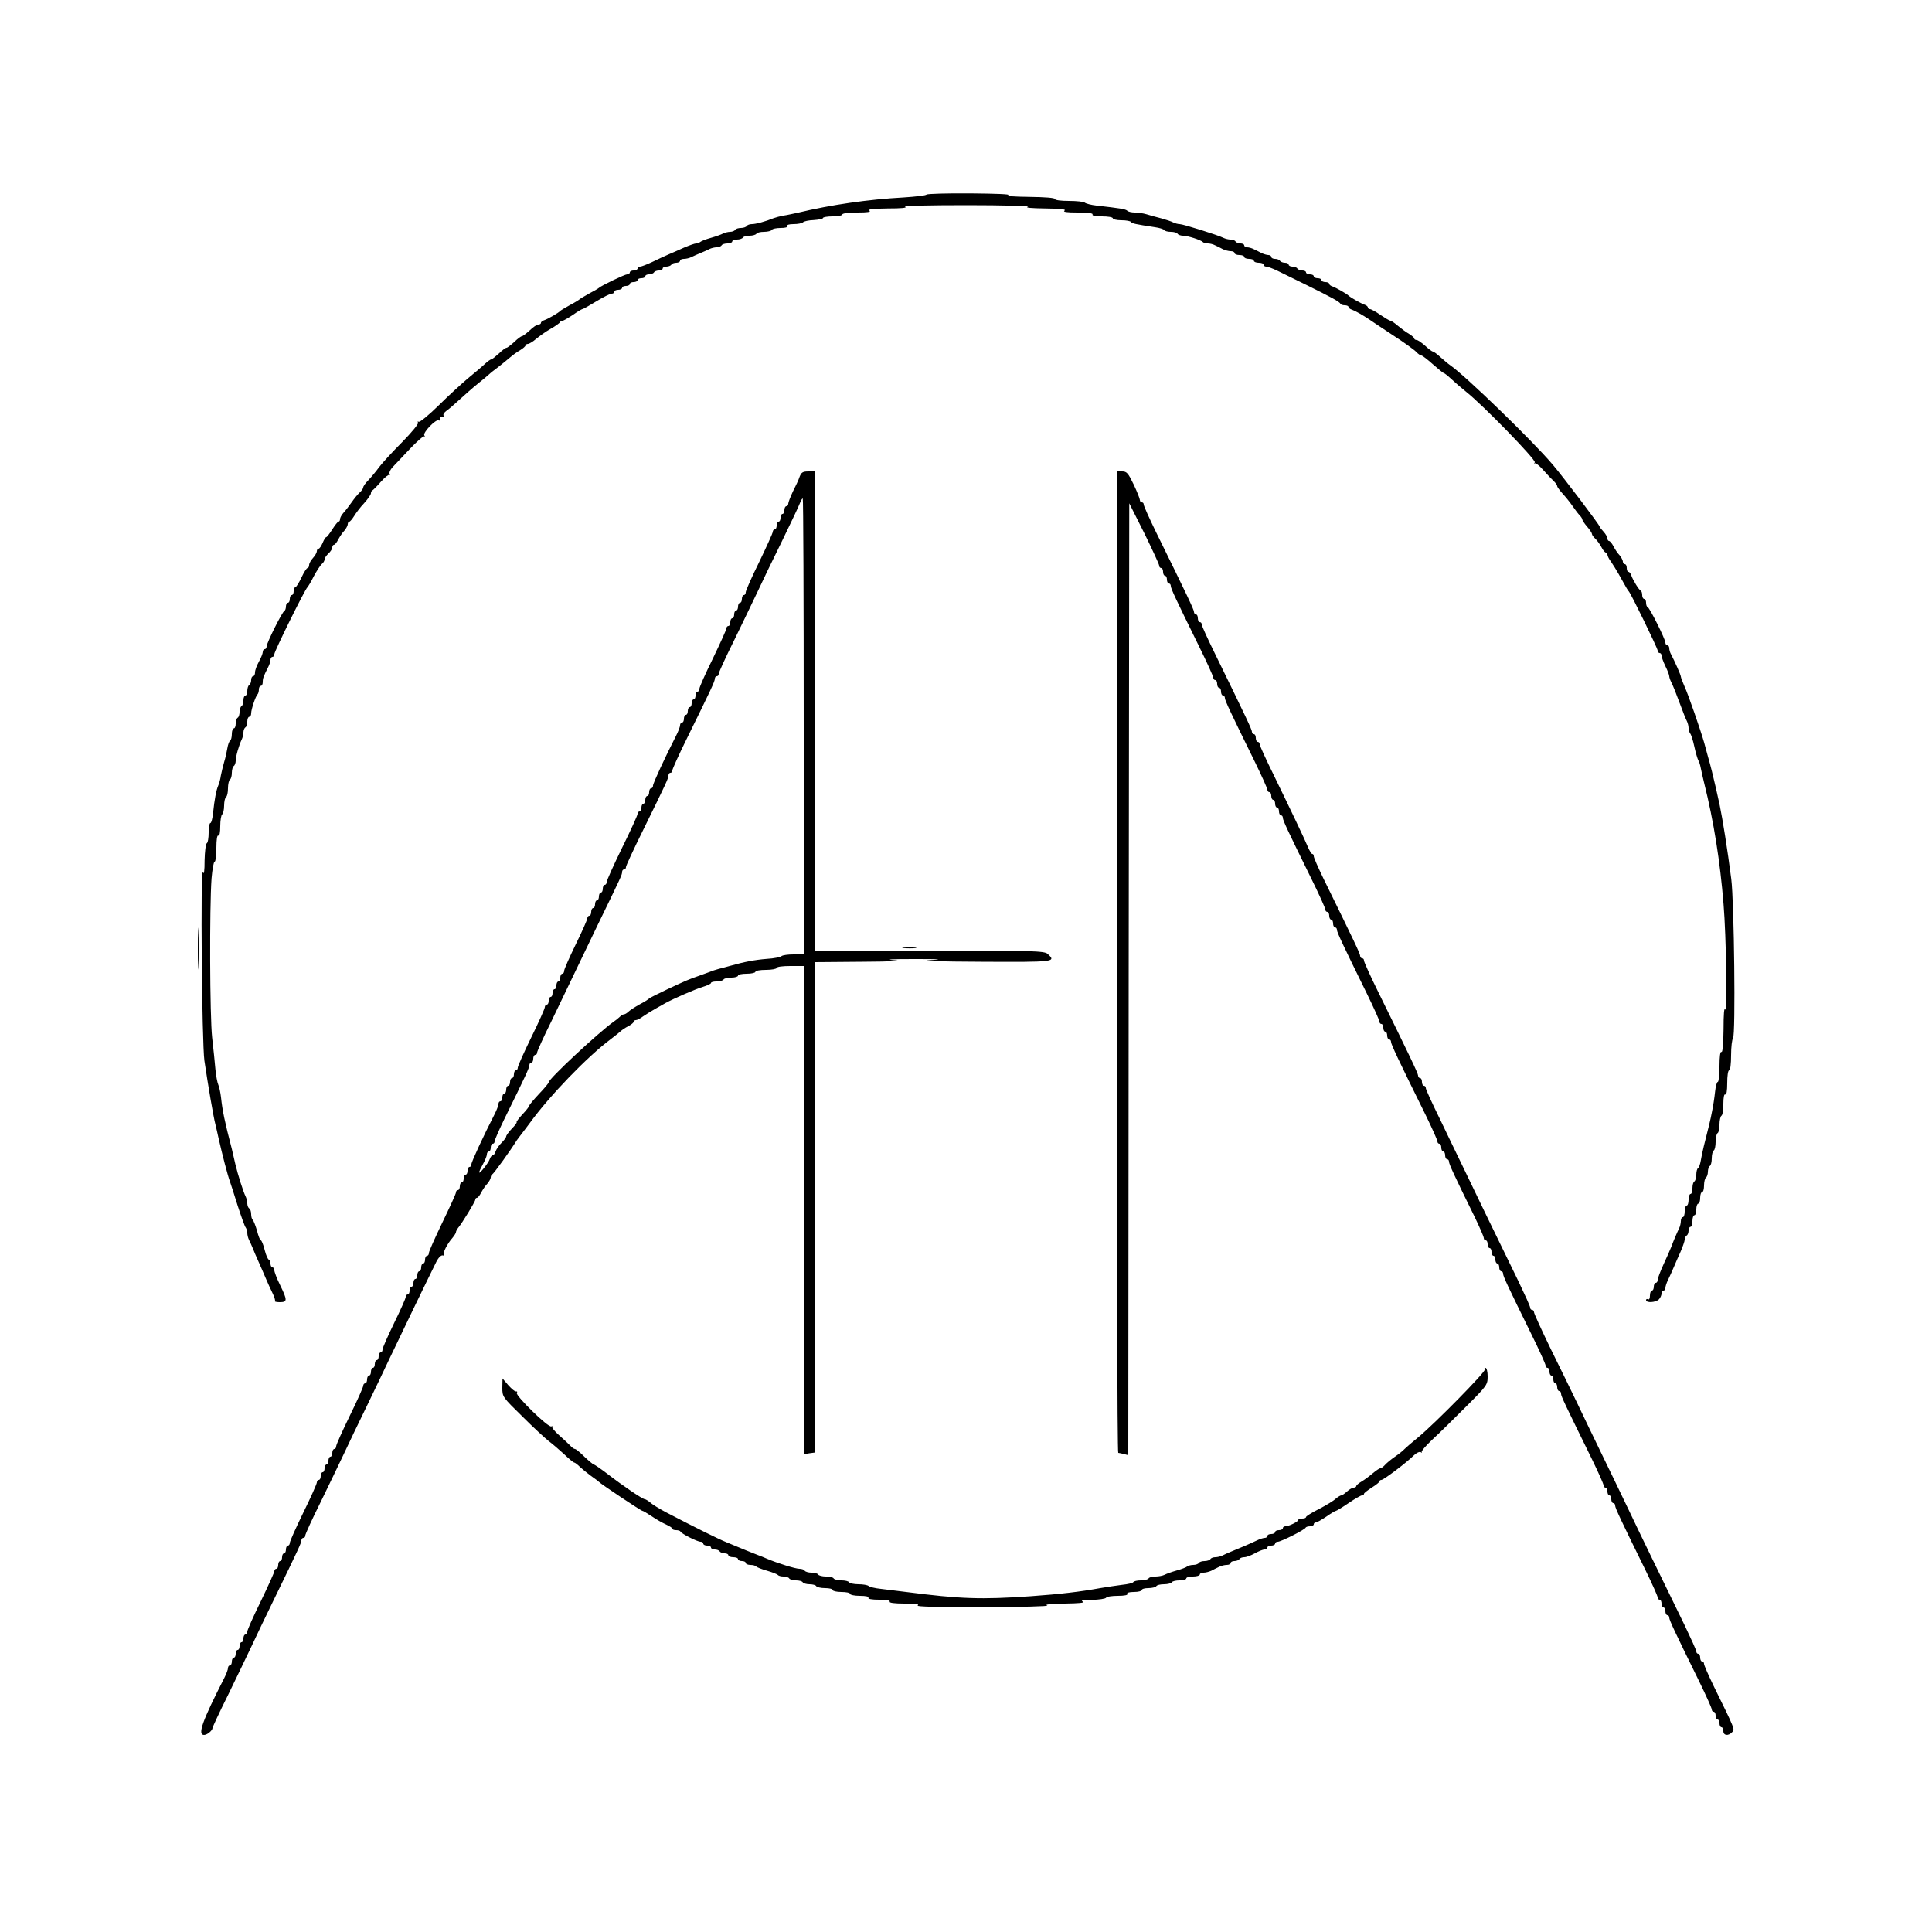
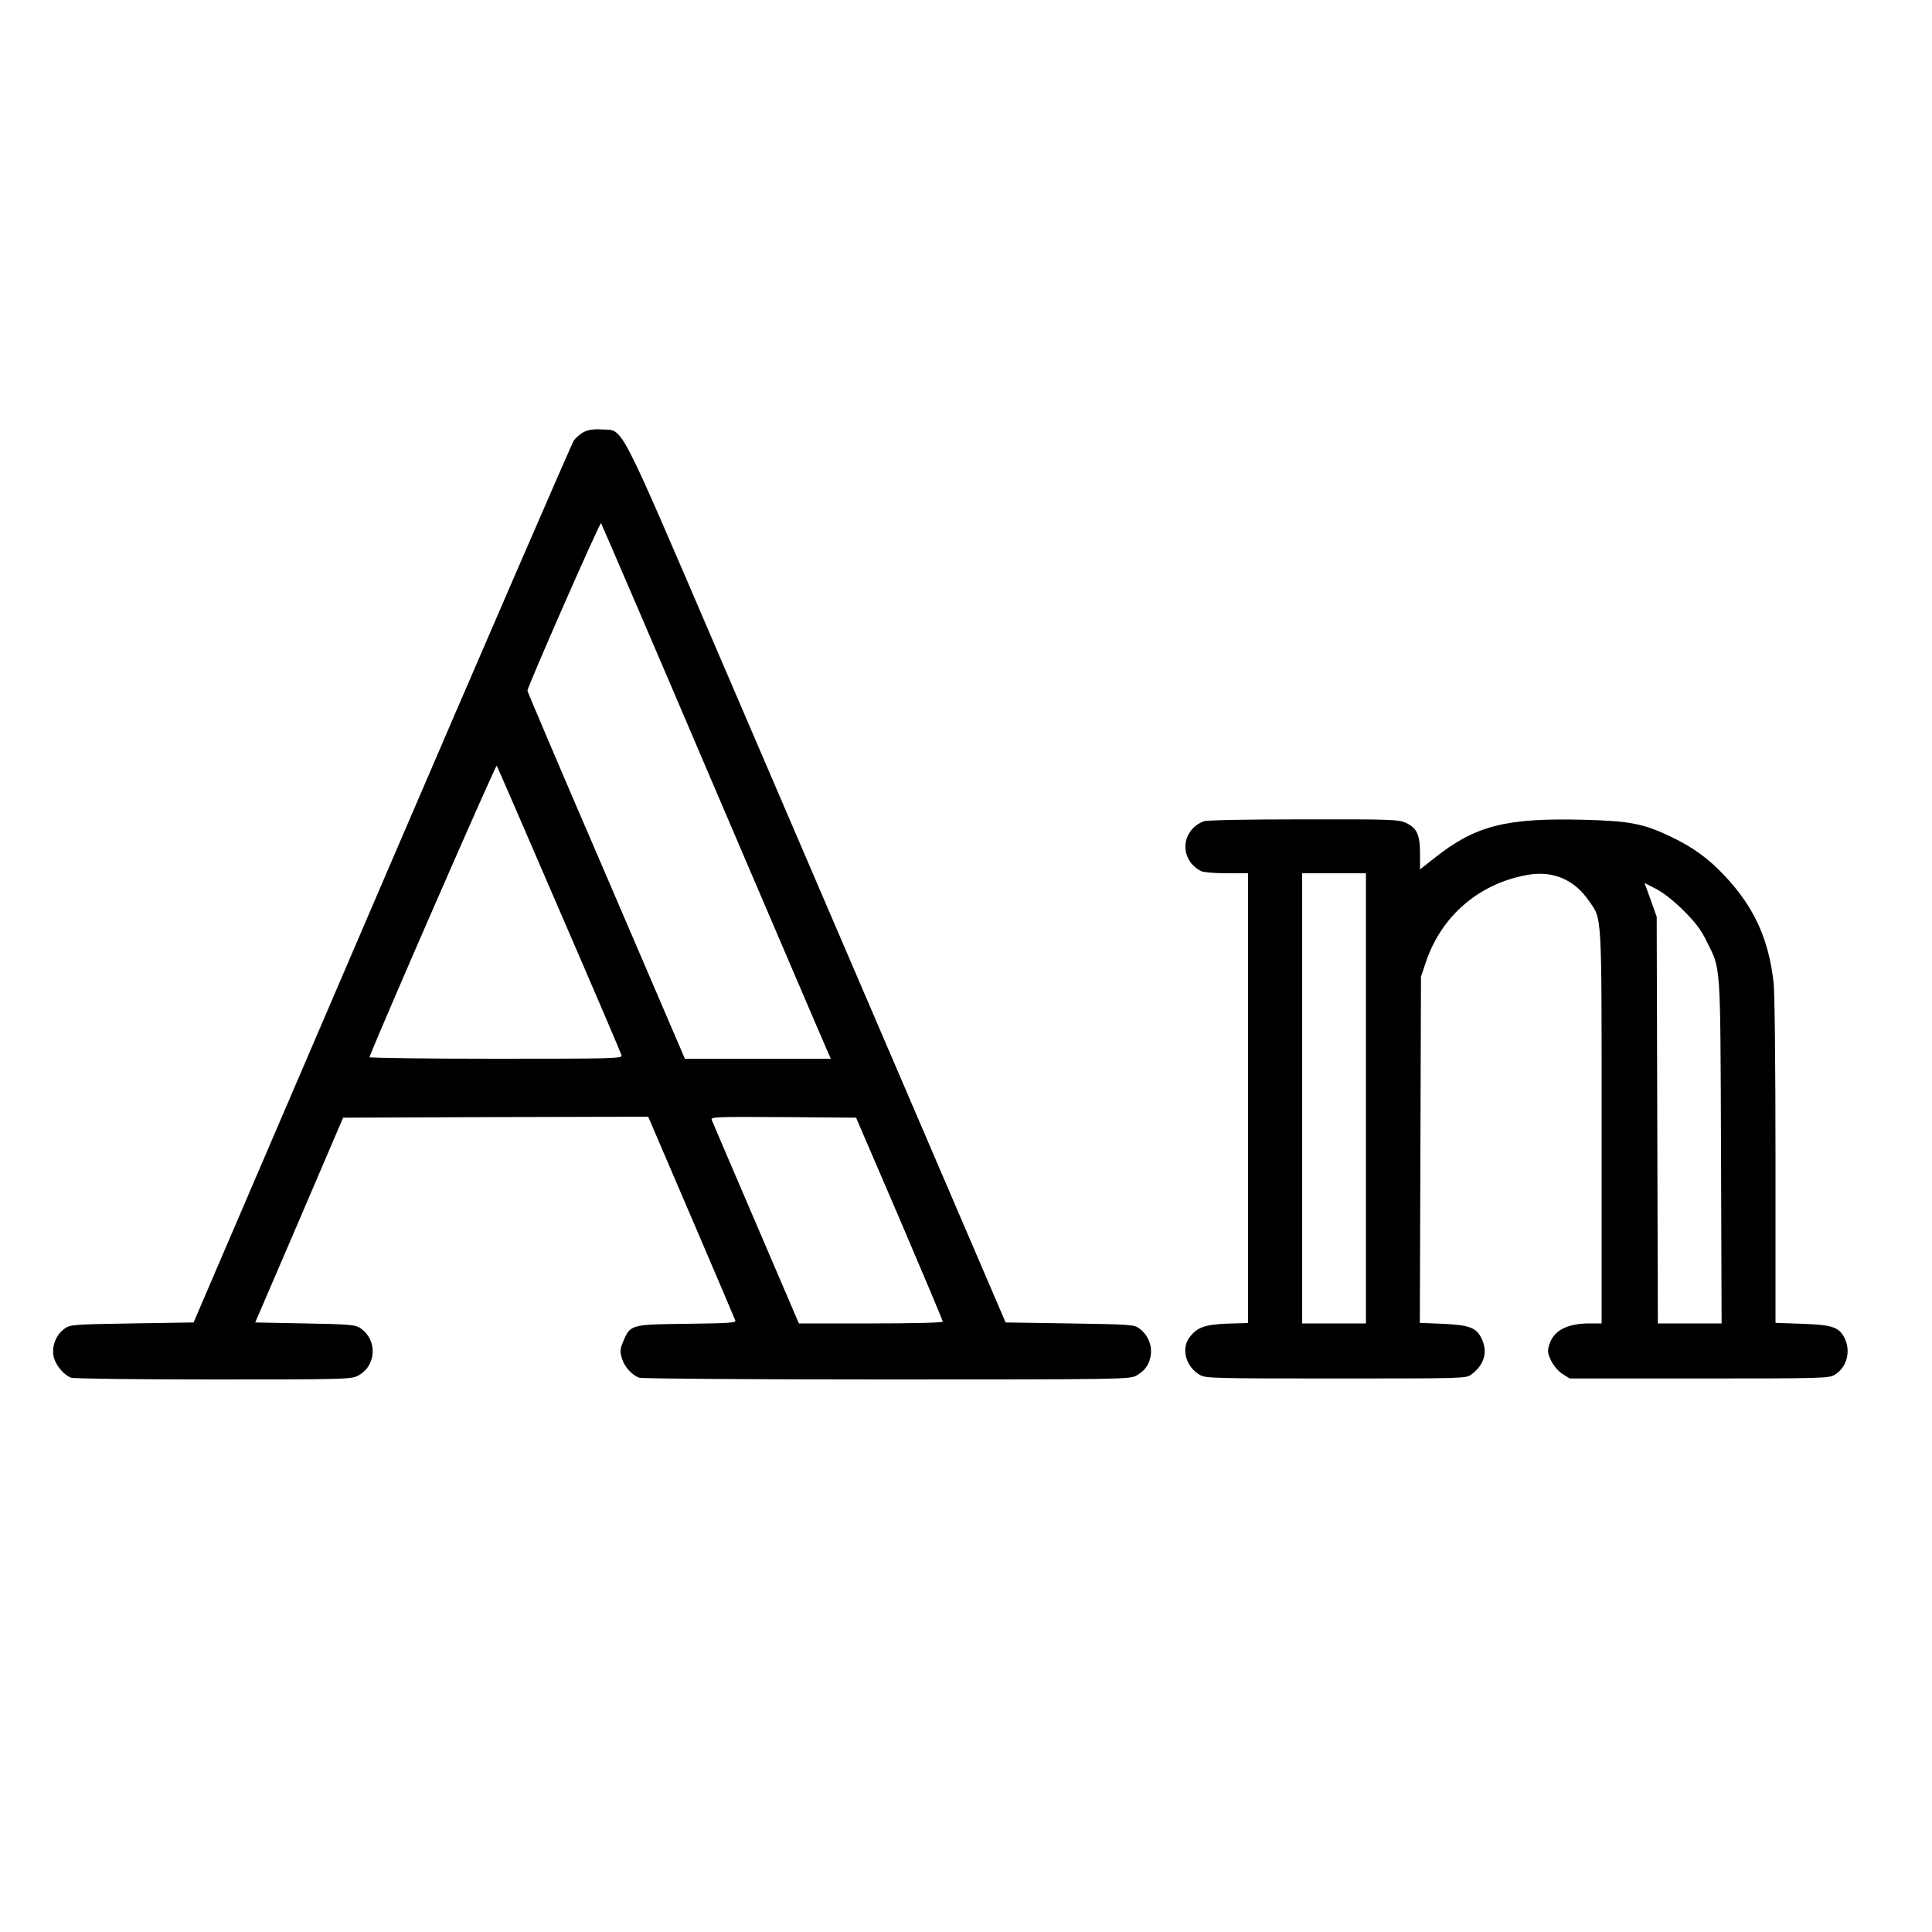
<svg xmlns="http://www.w3.org/2000/svg" version="1.0" width="1000pt" height="1000pt" viewBox="0 0 1000 1000" preserveAspectRatio="xMidYMid meet">
  <g transform="translate(0,1000) scale(0.1,-0.1)" fill="#000000" stroke="none">
-     <path d="M4796 8993 c-4 -5 -58 -11 -119 -15 -184 -10 -376 -38 -547 -79 -25 -5 -58 -13 -75 -15 -16 -3 -39 -9 -50 -13 -44 -18 -93 -31 -113 -31 -11 0 -24 -4 -27 -10 -3 -5 -17 -10 -30 -10 -13 0 -27 -4 -30 -10 -3 -5 -15 -10 -26 -10 -10 0 -27 -4 -37 -9 -9 -5 -37 -15 -62 -22 -25 -7 -49 -16 -55 -21 -5 -4 -15 -8 -22 -8 -7 0 -35 -10 -61 -21 -26 -12 -63 -28 -82 -36 -19 -8 -57 -26 -84 -39 -28 -13 -56 -24 -63 -24 -7 0 -13 -4 -13 -10 0 -5 -9 -10 -20 -10 -11 0 -20 -4 -20 -10 0 -5 -6 -10 -14 -10 -12 0 -135 -59 -146 -70 -3 -3 -25 -16 -50 -29 -25 -14 -47 -27 -50 -30 -3 -3 -25 -17 -50 -30 -25 -14 -47 -27 -50 -30 -8 -10 -64 -42 -82 -48 -10 -3 -18 -9 -18 -14 0 -5 -6 -9 -14 -9 -7 0 -27 -13 -44 -30 -18 -16 -36 -30 -40 -30 -5 0 -23 -13 -40 -30 -18 -16 -36 -30 -40 -30 -5 0 -23 -13 -40 -30 -18 -16 -35 -30 -39 -30 -5 0 -21 -12 -38 -28 -16 -15 -55 -47 -85 -72 -29 -25 -97 -86 -148 -137 -52 -51 -99 -90 -105 -86 -6 3 -7 1 -3 -5 3 -6 -33 -50 -83 -101 -49 -49 -102 -107 -118 -128 -15 -21 -40 -51 -55 -67 -16 -16 -28 -33 -28 -39 0 -5 -8 -17 -18 -26 -10 -9 -29 -32 -42 -51 -14 -19 -32 -44 -42 -54 -10 -11 -18 -26 -18 -33 0 -7 -3 -13 -8 -13 -4 0 -18 -18 -32 -40 -14 -22 -28 -40 -31 -40 -4 0 -12 -13 -19 -30 -7 -16 -16 -30 -21 -30 -5 0 -9 -6 -9 -13 0 -7 -9 -23 -20 -35 -11 -12 -20 -28 -20 -37 0 -8 -4 -15 -8 -15 -5 0 -19 -22 -32 -50 -13 -27 -27 -50 -32 -50 -4 0 -8 -9 -8 -20 0 -11 -4 -20 -10 -20 -5 0 -10 -9 -10 -20 0 -11 -4 -20 -10 -20 -5 0 -10 -9 -10 -19 0 -11 -4 -21 -8 -23 -11 -4 -92 -166 -92 -184 0 -8 -4 -14 -10 -14 -5 0 -10 -7 -10 -15 0 -8 -9 -30 -20 -50 -11 -20 -20 -44 -20 -55 0 -11 -4 -20 -10 -20 -5 0 -10 -9 -10 -19 0 -11 -4 -23 -10 -26 -5 -3 -10 -17 -10 -31 0 -13 -4 -24 -10 -24 -5 0 -10 -11 -10 -24 0 -14 -4 -28 -10 -31 -5 -3 -10 -17 -10 -30 0 -13 -4 -27 -10 -30 -5 -3 -10 -17 -10 -31 0 -13 -4 -24 -10 -24 -5 0 -10 -13 -10 -29 0 -17 -4 -32 -9 -35 -5 -3 -11 -20 -14 -38 -3 -18 -10 -51 -17 -73 -6 -22 -14 -53 -17 -70 -2 -16 -8 -39 -13 -50 -11 -25 -20 -74 -27 -142 -3 -29 -9 -53 -14 -53 -5 0 -9 -22 -9 -49 0 -28 -4 -53 -10 -56 -5 -3 -10 -43 -11 -88 0 -56 -3 -76 -9 -62 -13 29 -5 -883 8 -975 18 -122 47 -293 57 -330 3 -14 11 -45 16 -70 19 -85 48 -196 59 -225 4 -11 22 -67 40 -125 19 -58 37 -109 42 -114 4 -6 8 -18 8 -28 0 -10 4 -26 9 -36 5 -9 13 -28 19 -42 5 -14 19 -45 30 -70 11 -25 28 -63 37 -85 9 -22 25 -56 35 -77 10 -20 16 -39 13 -42 -4 -3 8 -6 25 -6 40 0 40 10 2 88 -17 34 -30 69 -30 77 0 8 -4 15 -10 15 -5 0 -10 9 -10 20 0 11 -4 20 -8 20 -5 0 -15 22 -22 50 -7 28 -16 50 -20 50 -4 0 -13 23 -20 51 -8 27 -18 52 -22 55 -4 3 -8 16 -8 29 0 13 -4 27 -10 30 -5 3 -10 15 -10 26 0 10 -4 27 -9 37 -11 21 -40 112 -53 167 -5 22 -13 57 -18 78 -37 141 -49 200 -56 267 -3 25 -9 54 -14 65 -5 11 -12 47 -15 80 -3 33 -10 107 -17 165 -12 111 -14 672 -3 823 4 48 11 87 16 87 5 0 9 32 9 71 0 44 4 68 10 64 6 -4 10 15 10 49 0 30 5 58 10 61 5 3 10 24 10 45 0 21 5 42 10 45 6 3 10 24 10 45 0 21 5 42 10 45 6 3 10 19 10 35 0 16 5 32 10 35 5 3 10 16 10 27 0 23 17 81 31 110 5 10 9 27 9 37 0 11 5 23 10 26 6 3 10 17 10 31 0 13 5 24 10 24 6 0 10 8 10 18 0 20 23 89 33 98 4 4 7 16 7 26 0 10 5 18 10 18 6 0 10 9 10 20 0 20 4 29 28 77 7 13 12 30 12 38 0 8 5 15 10 15 6 0 10 6 10 14 0 15 159 337 171 346 3 3 19 28 33 57 15 28 34 57 42 64 8 6 14 17 14 24 0 6 9 20 20 30 11 10 20 24 20 32 0 7 4 13 8 13 5 0 15 12 23 28 8 15 22 36 32 46 9 11 17 26 17 33 0 7 4 13 8 13 4 0 15 13 25 29 9 15 32 46 52 67 19 21 35 44 35 51 0 6 3 13 8 15 4 2 24 22 44 45 20 23 40 38 44 35 4 -4 4 -2 0 5 -3 6 4 22 16 35 13 13 53 56 90 95 37 39 70 68 74 64 4 -3 4 -1 0 6 -8 14 61 86 75 77 5 -3 8 0 7 8 -2 7 3 12 10 10 8 -1 11 2 8 7 -4 5 3 16 14 24 12 8 42 34 68 58 26 24 68 61 94 82 26 21 53 43 60 50 7 7 29 24 48 38 19 15 46 37 60 49 14 12 37 29 53 38 15 9 27 20 27 24 0 4 6 8 13 8 6 0 26 12 42 26 17 14 50 38 75 52 25 14 47 30 48 34 2 4 8 8 14 8 5 0 29 14 53 30 24 17 46 30 49 30 4 0 36 18 72 40 36 22 72 40 80 40 8 0 14 5 14 10 0 6 9 10 20 10 11 0 20 5 20 10 0 6 9 10 20 10 11 0 20 5 20 10 0 6 9 10 20 10 11 0 20 5 20 10 0 6 9 10 20 10 11 0 20 5 20 10 0 6 9 10 19 10 11 0 23 5 26 10 3 6 15 10 26 10 10 0 19 5 19 10 0 6 9 10 19 10 11 0 23 5 26 10 3 6 15 10 26 10 10 0 19 5 19 10 0 6 9 10 20 10 11 0 28 4 38 9 9 5 31 14 47 21 17 7 38 16 47 21 10 5 27 9 37 9 11 0 23 5 26 10 3 6 17 10 31 10 13 0 24 5 24 10 0 6 11 10 24 10 14 0 28 5 31 10 3 6 19 10 35 10 16 0 32 5 35 10 3 6 21 10 40 10 19 0 37 5 40 10 3 6 24 10 46 10 24 0 38 4 34 10 -4 6 9 10 32 10 22 0 43 4 49 9 5 6 30 11 57 12 26 2 47 6 47 11 0 4 23 8 50 8 28 0 50 5 50 10 0 6 33 10 78 10 53 0 72 3 62 10 -10 7 20 10 95 11 71 0 103 3 90 9 -12 5 122 8 320 8 187 0 329 -4 315 -8 -16 -5 17 -8 90 -9 78 -1 110 -4 100 -11 -10 -7 11 -10 68 -10 53 0 81 -4 77 -10 -4 -6 15 -10 49 -10 31 0 56 -4 56 -10 0 -5 20 -10 44 -10 25 0 47 -4 50 -9 6 -8 20 -11 124 -27 23 -3 45 -10 48 -15 3 -5 18 -9 34 -9 16 0 32 -4 35 -10 3 -5 16 -10 28 -10 24 0 93 -22 103 -33 4 -4 16 -7 26 -7 10 0 27 -4 38 -10 11 -5 29 -14 40 -20 11 -5 29 -10 40 -10 11 0 20 -4 20 -10 0 -5 11 -10 25 -10 14 0 25 -4 25 -10 0 -5 11 -10 25 -10 14 0 25 -4 25 -10 0 -5 11 -10 25 -10 14 0 25 -4 25 -10 0 -5 6 -10 14 -10 8 0 31 -9 53 -19 21 -10 90 -44 153 -75 130 -64 174 -88 178 -98 2 -5 12 -8 23 -8 10 0 19 -4 19 -9 0 -5 8 -11 18 -14 15 -5 59 -30 87 -49 5 -4 60 -40 120 -80 61 -39 117 -80 126 -90 9 -10 21 -18 26 -18 5 0 31 -20 59 -45 27 -24 52 -44 55 -45 4 0 22 -14 40 -31 19 -18 54 -48 79 -68 88 -70 361 -351 354 -364 -4 -6 -4 -9 0 -5 4 3 24 -12 44 -35 20 -23 45 -49 55 -58 9 -9 17 -20 17 -25 0 -5 13 -22 28 -39 15 -16 39 -46 52 -65 13 -19 30 -41 37 -48 7 -7 13 -17 13 -21 0 -4 11 -21 25 -37 14 -16 25 -33 25 -38 0 -5 8 -16 18 -25 9 -9 23 -28 31 -43 8 -16 18 -28 23 -28 4 0 8 -5 8 -11 0 -6 8 -23 19 -37 10 -15 28 -43 39 -63 43 -77 47 -84 52 -89 11 -10 150 -296 150 -307 0 -7 5 -13 10 -13 6 0 10 -6 10 -13 0 -7 9 -32 20 -55 11 -22 20 -46 20 -52 0 -5 4 -18 9 -28 12 -24 25 -57 51 -127 12 -33 26 -68 31 -77 5 -10 9 -26 9 -36 0 -10 4 -22 8 -28 5 -5 15 -36 22 -69 7 -33 17 -64 20 -70 4 -5 10 -23 13 -40 3 -16 11 -50 17 -75 51 -204 83 -408 101 -630 14 -166 20 -569 9 -545 -6 13 -9 -22 -9 -103 -1 -79 -5 -121 -11 -117 -6 4 -10 -23 -10 -74 0 -45 -4 -81 -9 -81 -5 0 -11 -24 -14 -52 -3 -29 -10 -75 -16 -103 -9 -47 -15 -70 -42 -177 -6 -24 -13 -58 -16 -76 -3 -18 -9 -35 -14 -38 -5 -3 -9 -18 -9 -34 0 -16 -5 -32 -10 -35 -6 -3 -10 -19 -10 -36 0 -16 -4 -29 -10 -29 -5 0 -10 -13 -10 -30 0 -16 -4 -30 -10 -30 -5 0 -10 -13 -10 -30 0 -16 -4 -30 -10 -30 -5 0 -10 -9 -10 -20 0 -11 -4 -28 -9 -38 -9 -18 -29 -64 -41 -97 -4 -11 -22 -51 -39 -88 -17 -37 -31 -74 -31 -82 0 -8 -4 -15 -10 -15 -5 0 -10 -9 -10 -20 0 -11 -4 -20 -10 -20 -5 0 -10 -12 -10 -26 0 -14 -4 -23 -10 -19 -5 3 -10 1 -10 -4 0 -16 49 -13 66 3 8 8 14 22 14 30 0 9 5 16 10 16 6 0 10 6 10 13 0 8 6 27 14 43 8 16 21 45 29 64 8 19 24 56 36 82 11 26 21 54 21 62 0 8 5 18 10 21 6 3 10 15 10 26 0 10 5 19 10 19 6 0 10 14 10 30 0 17 5 30 10 30 6 0 10 14 10 30 0 17 5 30 10 30 6 0 10 14 10 30 0 17 5 30 10 30 6 0 10 15 10 34 0 19 5 38 10 41 5 3 10 17 10 30 0 13 5 27 10 30 6 3 10 21 10 40 0 19 5 37 10 40 6 3 10 24 10 45 0 21 5 42 10 45 6 3 10 24 10 45 0 21 5 42 10 45 6 3 10 31 10 61 0 34 4 53 10 49 6 -4 10 18 10 59 0 37 4 66 10 66 6 0 10 33 10 78 0 43 5 83 10 88 14 14 6 706 -9 824 -20 156 -45 311 -60 383 -6 26 -15 66 -20 90 -13 57 -27 114 -41 162 -6 22 -15 54 -19 70 -18 63 -83 252 -102 292 -10 24 -19 46 -19 51 0 8 -33 82 -50 114 -6 10 -10 25 -10 33 0 8 -4 15 -10 15 -5 0 -10 6 -10 14 0 17 -81 180 -92 184 -5 2 -8 12 -8 23 0 10 -4 19 -10 19 -5 0 -10 9 -10 19 0 11 -3 21 -7 23 -10 4 -42 57 -50 81 -3 9 -9 17 -14 17 -5 0 -9 9 -9 20 0 11 -4 20 -10 20 -5 0 -10 6 -10 13 0 7 -8 22 -17 33 -10 10 -24 31 -32 47 -8 15 -18 27 -23 27 -4 0 -8 6 -8 13 0 7 -9 23 -20 35 -11 12 -20 23 -20 26 0 8 -187 255 -243 321 -107 126 -451 459 -530 514 -12 8 -35 28 -52 43 -16 15 -34 28 -38 28 -4 0 -22 13 -40 30 -18 16 -38 30 -44 30 -7 0 -13 4 -13 8 0 4 -12 15 -27 24 -16 9 -41 28 -58 42 -16 14 -34 26 -38 26 -5 0 -28 14 -52 30 -24 17 -48 30 -54 30 -6 0 -11 4 -11 9 0 5 -8 11 -17 14 -18 6 -73 37 -83 47 -10 10 -65 41 -82 47 -10 3 -18 9 -18 14 0 5 -9 9 -20 9 -11 0 -20 5 -20 10 0 6 -9 10 -20 10 -11 0 -20 5 -20 10 0 6 -9 10 -20 10 -11 0 -20 5 -20 10 0 6 -9 10 -19 10 -11 0 -23 5 -26 10 -3 6 -15 10 -26 10 -10 0 -19 5 -19 10 0 6 -9 10 -19 10 -11 0 -23 5 -26 10 -3 6 -15 10 -26 10 -10 0 -19 5 -19 10 0 6 -7 10 -15 10 -8 0 -24 5 -35 10 -11 6 -29 15 -40 20 -11 6 -27 10 -35 10 -8 0 -15 5 -15 10 0 6 -9 10 -19 10 -11 0 -23 5 -26 10 -3 6 -15 10 -26 10 -10 0 -27 4 -37 9 -27 14 -209 71 -226 71 -9 0 -24 4 -34 9 -9 5 -37 14 -62 21 -25 6 -59 16 -76 21 -17 5 -44 9 -60 9 -17 0 -34 4 -39 9 -9 9 -38 13 -160 27 -27 3 -54 10 -60 15 -5 5 -42 9 -82 9 -42 0 -73 4 -73 10 0 6 -51 10 -132 11 -82 1 -123 4 -108 9 14 5 -70 8 -196 9 -121 1 -224 -2 -228 -6z" />
-     <path d="M4139 7533 c-5 -16 -21 -50 -35 -77 -13 -28 -24 -56 -24 -63 0 -7 -4 -13 -10 -13 -5 0 -10 -9 -10 -20 0 -11 -4 -20 -10 -20 -5 0 -10 -9 -10 -20 0 -11 -4 -20 -10 -20 -5 0 -10 -9 -10 -20 0 -11 -4 -20 -10 -20 -5 0 -10 -6 -10 -12 0 -7 -32 -77 -70 -156 -39 -79 -70 -149 -70 -157 0 -8 -4 -15 -10 -15 -5 0 -10 -9 -10 -20 0 -11 -4 -20 -10 -20 -5 0 -10 -9 -10 -20 0 -11 -4 -20 -10 -20 -5 0 -10 -9 -10 -20 0 -11 -4 -20 -10 -20 -5 0 -10 -9 -10 -20 0 -11 -4 -20 -10 -20 -5 0 -10 -6 -10 -12 0 -7 -32 -77 -70 -156 -39 -79 -70 -149 -70 -157 0 -8 -4 -15 -10 -15 -5 0 -10 -9 -10 -20 0 -11 -4 -20 -10 -20 -5 0 -10 -9 -10 -20 0 -11 -4 -20 -10 -20 -5 0 -10 -9 -10 -20 0 -11 -4 -20 -10 -20 -5 0 -10 -9 -10 -20 0 -11 -4 -20 -10 -20 -5 0 -10 -6 -10 -14 0 -8 -9 -31 -20 -53 -57 -111 -120 -247 -120 -259 0 -8 -4 -14 -10 -14 -5 0 -10 -9 -10 -20 0 -11 -4 -20 -10 -20 -5 0 -10 -9 -10 -20 0 -11 -4 -20 -10 -20 -5 0 -10 -9 -10 -20 0 -11 -4 -20 -10 -20 -5 0 -10 -6 -10 -13 0 -7 -36 -86 -80 -175 -44 -90 -80 -170 -80 -178 0 -7 -4 -14 -10 -14 -5 0 -10 -9 -10 -20 0 -11 -4 -20 -10 -20 -5 0 -10 -9 -10 -20 0 -11 -4 -20 -10 -20 -5 0 -10 -9 -10 -20 0 -11 -4 -20 -10 -20 -5 0 -10 -9 -10 -20 0 -11 -4 -20 -10 -20 -5 0 -10 -6 -10 -13 0 -7 -27 -68 -60 -135 -33 -68 -60 -129 -60 -137 0 -8 -4 -15 -10 -15 -5 0 -10 -9 -10 -20 0 -11 -4 -20 -10 -20 -5 0 -10 -9 -10 -20 0 -11 -4 -20 -10 -20 -5 0 -10 -9 -10 -20 0 -11 -4 -20 -10 -20 -5 0 -10 -9 -10 -20 0 -11 -4 -20 -10 -20 -5 0 -10 -6 -10 -13 0 -7 -31 -77 -70 -156 -38 -78 -70 -149 -70 -157 0 -7 -4 -14 -10 -14 -5 0 -10 -9 -10 -20 0 -11 -4 -20 -10 -20 -5 0 -10 -9 -10 -20 0 -11 -4 -20 -10 -20 -5 0 -10 -9 -10 -20 0 -11 -4 -20 -10 -20 -5 0 -10 -9 -10 -20 0 -11 -4 -20 -10 -20 -5 0 -10 -6 -10 -14 0 -8 -9 -31 -20 -53 -57 -111 -120 -247 -120 -259 0 -8 -4 -14 -10 -14 -5 0 -10 -9 -10 -20 0 -11 -4 -20 -10 -20 -5 0 -10 -9 -10 -20 0 -11 -4 -20 -10 -20 -5 0 -10 -9 -10 -20 0 -11 -4 -20 -10 -20 -5 0 -10 -5 -10 -12 0 -7 -32 -76 -70 -155 -38 -79 -70 -150 -70 -158 0 -8 -4 -15 -10 -15 -5 0 -10 -9 -10 -20 0 -11 -4 -20 -10 -20 -5 0 -10 -9 -10 -20 0 -11 -4 -20 -10 -20 -5 0 -10 -9 -10 -20 0 -11 -4 -20 -10 -20 -5 0 -10 -9 -10 -20 0 -11 -4 -20 -10 -20 -5 0 -10 -9 -10 -20 0 -11 -4 -20 -10 -20 -5 0 -10 -6 -10 -13 0 -7 -27 -68 -60 -135 -33 -68 -60 -129 -60 -137 0 -8 -4 -15 -10 -15 -5 0 -10 -9 -10 -20 0 -11 -4 -20 -10 -20 -5 0 -10 -9 -10 -20 0 -11 -4 -20 -10 -20 -5 0 -10 -9 -10 -20 0 -11 -4 -20 -10 -20 -5 0 -10 -9 -10 -20 0 -11 -4 -20 -10 -20 -5 0 -10 -6 -10 -13 0 -7 -31 -77 -70 -156 -38 -78 -70 -149 -70 -157 0 -7 -4 -14 -10 -14 -5 0 -10 -9 -10 -20 0 -11 -4 -20 -10 -20 -5 0 -10 -9 -10 -20 0 -11 -4 -20 -10 -20 -5 0 -10 -9 -10 -20 0 -11 -4 -20 -10 -20 -5 0 -10 -9 -10 -20 0 -11 -4 -20 -10 -20 -5 0 -10 -6 -10 -13 0 -7 -31 -77 -70 -156 -38 -78 -70 -149 -70 -157 0 -7 -4 -14 -10 -14 -5 0 -10 -9 -10 -20 0 -11 -4 -20 -10 -20 -5 0 -10 -9 -10 -20 0 -11 -4 -20 -10 -20 -5 0 -10 -9 -10 -20 0 -11 -4 -20 -10 -20 -5 0 -10 -6 -10 -12 0 -7 -32 -77 -70 -156 -39 -79 -70 -149 -70 -157 0 -8 -4 -15 -10 -15 -5 0 -10 -9 -10 -20 0 -11 -4 -20 -10 -20 -5 0 -10 -9 -10 -20 0 -11 -4 -20 -10 -20 -5 0 -10 -9 -10 -20 0 -11 -4 -20 -10 -20 -5 0 -10 -9 -10 -20 0 -11 -4 -20 -10 -20 -5 0 -10 -6 -10 -14 0 -8 -9 -31 -20 -53 -112 -219 -139 -293 -104 -293 16 0 44 23 44 36 0 4 35 80 79 168 43 89 98 202 121 251 23 50 75 158 115 240 133 273 145 300 145 312 0 7 5 13 10 13 6 0 10 5 10 12 0 7 35 84 79 172 43 89 98 202 121 251 23 50 77 162 120 250 43 88 92 192 110 230 38 81 223 464 249 515 10 20 24 34 32 32 8 -2 11 0 7 4 -8 7 17 57 45 88 9 11 17 24 17 28 0 5 5 14 10 21 21 24 90 138 90 147 0 6 4 10 8 10 5 0 15 12 23 28 8 15 22 36 32 46 9 11 17 25 17 32 0 7 4 14 8 16 7 2 92 120 127 176 6 8 18 25 27 36 9 12 27 35 40 53 102 141 300 346 420 435 20 15 42 33 50 40 7 7 25 19 41 27 15 8 27 18 27 23 0 4 5 8 11 8 6 0 23 8 37 19 15 10 43 28 63 39 20 11 45 25 55 31 42 23 152 71 192 83 23 7 42 16 42 20 0 5 13 8 29 8 17 0 33 5 36 10 3 6 22 10 41 10 19 0 34 5 34 10 0 6 20 10 45 10 25 0 45 5 45 10 0 6 25 10 55 10 30 0 55 5 55 10 0 6 30 10 70 10 l70 0 0 -1263 0 -1264 30 5 30 4 0 1269 0 1269 243 2 c154 1 215 4 167 8 -52 4 -22 6 100 6 141 0 157 -1 80 -6 -55 -4 59 -7 268 -8 382 -2 391 -1 344 41 -17 15 -74 17 -610 17 l-592 0 0 1240 0 1240 -35 0 c-30 0 -37 -5 -46 -27z m21 -1293 l0 -1180 -53 0 c-29 0 -57 -4 -62 -9 -6 -5 -39 -12 -75 -14 -64 -5 -120 -16 -190 -36 -19 -5 -46 -13 -60 -16 -14 -4 -34 -10 -45 -15 -11 -4 -36 -13 -55 -20 -55 -19 -69 -25 -165 -70 -49 -23 -92 -45 -95 -48 -3 -4 -25 -18 -50 -31 -25 -14 -51 -31 -58 -38 -7 -7 -17 -13 -22 -13 -5 0 -15 -6 -22 -13 -7 -7 -22 -19 -34 -27 -75 -53 -334 -294 -334 -312 0 -4 -22 -31 -50 -60 -27 -29 -50 -56 -50 -60 0 -4 -16 -25 -35 -45 -19 -20 -33 -39 -31 -41 3 -2 -9 -18 -25 -34 -16 -17 -29 -35 -29 -40 0 -5 -11 -20 -24 -33 -14 -13 -27 -34 -31 -45 -3 -11 -10 -20 -15 -20 -5 0 -11 -8 -15 -19 -6 -20 -55 -81 -55 -69 0 4 9 23 20 43 11 20 20 42 20 50 0 8 5 15 10 15 6 0 10 9 10 20 0 11 5 20 10 20 6 0 10 5 10 12 0 7 22 57 49 113 114 231 131 269 131 282 0 7 5 13 10 13 6 0 10 9 10 20 0 11 5 20 10 20 6 0 10 5 10 12 0 6 33 80 74 162 40 83 90 187 111 231 21 44 77 161 125 260 125 257 130 267 130 282 0 7 5 13 10 13 6 0 10 5 10 12 0 7 40 93 89 192 122 248 131 268 131 283 0 7 5 13 10 13 6 0 10 5 10 12 0 7 33 80 74 163 126 256 146 298 146 312 0 7 5 13 10 13 6 0 10 5 10 12 0 7 35 84 79 172 43 89 98 202 121 251 23 50 80 168 127 263 46 95 88 183 93 197 5 14 12 25 15 25 3 0 5 -531 5 -1180z" />
-     <path d="M5780 5020 c0 -1397 3 -2540 8 -2540 4 0 17 -3 29 -6 l23 -6 2 2463 3 2464 78 -155 c42 -86 77 -161 77 -168 0 -7 5 -12 10 -12 6 0 10 -9 10 -20 0 -11 5 -20 10 -20 6 0 10 -9 10 -20 0 -11 5 -20 10 -20 6 0 10 -6 10 -13 0 -13 25 -66 146 -312 41 -83 74 -156 74 -163 0 -7 5 -12 10 -12 6 0 10 -9 10 -20 0 -11 5 -20 10 -20 6 0 10 -9 10 -20 0 -11 5 -20 10 -20 6 0 10 -6 10 -13 0 -12 29 -74 156 -332 35 -72 64 -136 64 -143 0 -7 5 -12 10 -12 6 0 10 -9 10 -20 0 -11 5 -20 10 -20 6 0 10 -9 10 -20 0 -11 5 -20 10 -20 6 0 10 -9 10 -20 0 -11 5 -20 10 -20 6 0 10 -6 10 -13 0 -13 25 -66 146 -312 41 -83 74 -156 74 -163 0 -7 5 -12 10 -12 6 0 10 -9 10 -20 0 -11 5 -20 10 -20 6 0 10 -9 10 -20 0 -11 5 -20 10 -20 6 0 10 -6 10 -13 0 -12 29 -74 156 -332 35 -72 64 -136 64 -143 0 -7 5 -12 10 -12 6 0 10 -9 10 -20 0 -11 5 -20 10 -20 6 0 10 -9 10 -20 0 -11 5 -20 10 -20 6 0 10 -6 10 -13 0 -12 37 -91 181 -382 32 -66 59 -126 59 -133 0 -7 5 -12 10 -12 6 0 10 -9 10 -20 0 -11 5 -20 10 -20 6 0 10 -9 10 -20 0 -11 5 -20 10 -20 6 0 10 -6 10 -13 0 -12 26 -69 131 -282 27 -56 49 -106 49 -113 0 -7 5 -12 10 -12 6 0 10 -9 10 -20 0 -11 5 -20 10 -20 6 0 10 -9 10 -20 0 -11 5 -20 10 -20 6 0 10 -9 10 -20 0 -11 5 -20 10 -20 6 0 10 -9 10 -20 0 -11 5 -20 10 -20 6 0 10 -6 10 -13 0 -13 25 -66 146 -312 41 -83 74 -156 74 -163 0 -7 5 -12 10 -12 6 0 10 -9 10 -20 0 -11 5 -20 10 -20 6 0 10 -9 10 -20 0 -11 5 -20 10 -20 6 0 10 -9 10 -20 0 -11 5 -20 10 -20 6 0 10 -6 10 -14 0 -13 21 -56 161 -341 32 -66 59 -126 59 -133 0 -7 5 -12 10 -12 6 0 10 -9 10 -20 0 -11 5 -20 10 -20 6 0 10 -9 10 -20 0 -11 5 -20 10 -20 6 0 10 -6 10 -13 0 -12 29 -74 156 -332 35 -72 64 -136 64 -143 0 -7 5 -12 10 -12 6 0 10 -9 10 -20 0 -11 5 -20 10 -20 6 0 10 -9 10 -20 0 -11 5 -20 10 -20 6 0 10 -6 10 -13 0 -12 29 -74 156 -332 35 -72 64 -136 64 -143 0 -7 5 -12 10 -12 6 0 10 -9 10 -20 0 -11 5 -20 10 -20 6 0 10 -9 10 -20 0 -11 5 -20 10 -20 6 0 10 -9 10 -20 0 -23 25 -27 45 -6 15 15 18 9 -96 241 -27 56 -49 106 -49 113 0 7 -4 12 -10 12 -5 0 -10 9 -10 20 0 11 -4 20 -10 20 -5 0 -10 5 -10 12 0 7 -28 68 -61 137 -130 266 -239 490 -289 596 -29 61 -92 191 -140 290 -48 99 -107 221 -130 270 -24 50 -83 171 -132 270 -48 99 -88 186 -88 193 0 6 -4 12 -10 12 -5 0 -10 5 -10 12 0 7 -28 68 -61 137 -127 260 -238 489 -287 592 -28 58 -83 171 -121 251 -39 79 -71 149 -71 156 0 7 -4 12 -10 12 -5 0 -10 9 -10 20 0 11 -4 20 -10 20 -5 0 -10 6 -10 13 0 11 -44 103 -206 432 -41 83 -74 156 -74 163 0 7 -4 12 -10 12 -5 0 -10 6 -10 13 0 11 -32 78 -191 402 -27 56 -49 106 -49 113 0 7 -3 12 -8 12 -4 0 -13 15 -21 33 -16 39 -86 186 -180 379 -39 79 -71 149 -71 156 0 7 -4 12 -10 12 -5 0 -10 9 -10 20 0 11 -4 20 -10 20 -5 0 -10 5 -10 12 0 11 -27 69 -191 404 -38 77 -69 145 -69 152 0 7 -4 12 -10 12 -5 0 -10 9 -10 20 0 11 -4 20 -10 20 -5 0 -10 6 -10 13 0 11 -35 85 -196 412 -35 72 -64 136 -64 143 0 7 -4 12 -10 12 -5 0 -10 5 -10 12 0 6 -14 42 -32 80 -29 60 -36 68 -60 68 l-28 0 0 -2540z" />
-     <path d="M1024 5090 c0 -96 2 -136 3 -87 2 48 2 126 0 175 -1 48 -3 8 -3 -88z" />
-     <path d="M4678 5093 c18 -2 45 -2 60 0 15 2 0 4 -33 4 -33 0 -45 -2 -27 -4z" />
-     <path d="M7685 2911 c6 -11 -259 -280 -345 -351 -30 -24 -62 -52 -70 -60 -8 -9 -31 -27 -50 -40 -19 -13 -42 -32 -51 -42 -9 -10 -20 -18 -25 -18 -5 0 -22 -12 -39 -26 -16 -14 -42 -33 -57 -42 -16 -9 -28 -20 -28 -24 0 -4 -6 -8 -13 -8 -7 0 -23 -9 -35 -20 -12 -11 -25 -20 -30 -20 -4 0 -17 -8 -28 -17 -10 -10 -49 -34 -86 -53 -38 -19 -68 -38 -68 -42 0 -5 -9 -8 -20 -8 -11 0 -20 -3 -20 -7 0 -9 -49 -33 -67 -33 -7 0 -13 -4 -13 -10 0 -5 -9 -10 -20 -10 -11 0 -20 -4 -20 -10 0 -5 -9 -10 -20 -10 -11 0 -20 -4 -20 -10 0 -5 -6 -10 -13 -10 -8 0 -27 -6 -43 -14 -29 -14 -89 -40 -134 -58 -14 -6 -33 -14 -42 -19 -10 -5 -27 -9 -37 -9 -11 0 -23 -4 -26 -10 -3 -5 -17 -10 -30 -10 -13 0 -27 -4 -30 -10 -3 -5 -16 -10 -29 -10 -12 0 -26 -4 -31 -8 -6 -5 -30 -14 -55 -21 -25 -7 -53 -17 -62 -22 -10 -5 -31 -9 -47 -9 -17 0 -33 -4 -36 -10 -3 -5 -21 -10 -40 -10 -19 0 -36 -4 -39 -9 -3 -5 -29 -11 -58 -14 -29 -4 -80 -11 -113 -17 -105 -19 -206 -31 -360 -42 -258 -18 -365 -14 -645 22 -41 5 -100 12 -130 16 -30 3 -59 10 -64 15 -6 5 -29 9 -52 9 -24 0 -46 5 -49 10 -3 6 -21 10 -40 10 -19 0 -37 5 -40 10 -3 6 -21 10 -40 10 -19 0 -37 5 -40 10 -3 6 -19 10 -35 10 -16 0 -32 5 -35 10 -3 6 -16 10 -27 10 -21 0 -114 29 -168 52 -14 6 -35 15 -47 19 -39 15 -68 27 -162 66 -43 17 -169 80 -311 154 -36 19 -74 42 -84 52 -11 9 -24 17 -28 17 -12 0 -116 71 -195 132 -34 26 -66 48 -70 48 -4 1 -26 19 -48 40 -22 22 -44 40 -49 40 -5 0 -16 8 -25 18 -9 9 -35 34 -58 54 -23 20 -38 40 -35 44 4 4 2 4 -4 1 -15 -9 -187 160 -179 173 4 6 2 9 -4 8 -5 -2 -23 13 -40 32 l-30 35 -1 -48 c0 -47 1 -48 103 -148 56 -56 118 -113 137 -128 19 -14 55 -45 80 -68 25 -24 48 -43 52 -43 4 0 17 -10 30 -23 13 -12 39 -33 58 -47 19 -13 37 -27 40 -30 8 -10 218 -150 225 -150 4 0 25 -13 48 -28 23 -16 57 -35 75 -43 17 -8 32 -17 32 -21 0 -5 9 -8 19 -8 11 0 21 -3 23 -7 4 -11 87 -53 104 -53 8 0 14 -4 14 -10 0 -5 9 -10 20 -10 11 0 20 -4 20 -10 0 -5 9 -10 19 -10 11 0 23 -4 26 -10 3 -5 15 -10 26 -10 10 0 19 -4 19 -10 0 -5 11 -10 25 -10 14 0 25 -4 25 -10 0 -5 9 -10 20 -10 11 0 20 -4 20 -10 0 -5 11 -10 24 -10 14 0 27 -4 30 -8 3 -4 28 -14 56 -22 28 -8 53 -18 56 -22 3 -4 16 -8 29 -8 13 0 27 -4 30 -10 3 -5 19 -10 35 -10 16 0 32 -4 35 -10 3 -5 19 -10 35 -10 16 0 32 -4 35 -10 3 -5 24 -10 46 -10 21 0 39 -4 39 -10 0 -5 20 -10 45 -10 25 0 45 -4 45 -10 0 -5 23 -10 51 -10 31 0 48 -4 44 -10 -4 -6 17 -10 55 -10 38 0 59 -4 55 -10 -4 -6 24 -10 77 -10 57 0 78 -3 68 -10 -10 -6 107 -9 340 -9 195 1 344 5 330 9 -16 5 16 9 90 10 74 1 108 4 95 10 -14 6 0 9 47 9 37 1 70 6 73 11 3 6 31 10 61 10 34 0 53 4 49 10 -4 6 10 10 34 10 23 0 41 5 41 10 0 6 15 10 34 10 19 0 38 5 41 10 3 6 21 10 40 10 19 0 37 5 40 10 3 6 22 10 41 10 19 0 34 5 34 10 0 6 16 10 35 10 19 0 35 5 35 10 0 6 9 10 20 10 11 0 29 5 40 10 11 6 29 15 40 20 11 6 29 10 40 10 11 0 20 5 20 10 0 6 9 10 19 10 11 0 23 5 26 10 3 6 15 10 25 10 11 0 35 9 55 20 20 11 42 20 50 20 8 0 15 5 15 10 0 6 9 10 20 10 11 0 20 5 20 10 0 6 6 10 14 10 16 0 140 62 144 73 2 4 12 7 23 7 10 0 19 5 19 10 0 6 5 10 11 10 6 0 30 14 54 30 24 17 46 30 50 30 3 0 33 18 65 40 32 22 64 40 69 40 6 0 11 3 11 8 0 4 18 18 40 32 22 14 40 28 40 32 0 5 5 8 10 8 12 0 132 91 168 127 13 13 29 20 35 17 7 -4 9 -4 6 0 -4 4 21 33 54 64 34 31 112 108 174 170 110 110 113 114 113 158 0 24 -5 44 -11 44 -5 0 -8 -4 -4 -9z" />
+     <path d="M3022 7764 c-18 -9 -41 -29 -52 -44 -10 -15 -458 -1048 -994 -2296 l-974 -2269 -319 -5 c-310 -5 -319 -6 -350 -28 -45 -32 -68 -96 -54 -149 12 -43 52 -90 89 -104 13 -5 344 -9 735 -9 658 0 715 1 747 18 99 49 107 188 13 249 -24 16 -59 19 -284 23 l-258 5 228 530 227 530 789 3 790 2 223 -520 c123 -286 225 -527 228 -535 5 -12 -34 -14 -249 -17 -292 -3 -295 -4 -331 -91 -17 -40 -18 -51 -7 -88 13 -43 50 -85 89 -100 13 -5 571 -9 1280 -9 1205 0 1259 1 1292 19 47 25 71 61 77 112 5 52 -18 102 -60 133 -27 20 -45 21 -360 26 l-332 5 -515 1200 c-284 660 -722 1682 -975 2270 -520 1211 -487 1146 -596 1152 -46 3 -73 -1 -97 -13z m663 -1809 c313 -731 579 -1354 592 -1382 l23 -53 -378 0 -377 0 -407 948 c-225 521 -408 952 -408 957 0 20 375 874 381 867 3 -4 262 -605 574 -1337z m-790 -665 c175 -404 320 -743 322 -752 5 -17 -31 -18 -652 -18 -361 0 -655 4 -653 8 76 193 655 1517 659 1509 4 -7 150 -343 324 -747z m1761 -1598 c123 -288 224 -528 224 -533 0 -5 -154 -9 -372 -9 l-373 0 -222 518 c-122 284 -225 525 -229 535 -6 16 14 17 371 15 l376 -3 225 -523z" />
+     <path d="M6230 5749 c-120 -48 -127 -199 -13 -258 12 -6 70 -11 132 -11 l111 0 0 -1164 0 -1164 -107 -3 c-118 -5 -157 -19 -197 -72 -44 -60 -17 -154 57 -195 29 -16 85 -17 704 -17 663 0 672 0 699 21 69 51 87 121 50 191 -26 52 -65 65 -199 71 l-118 5 3 896 3 896 27 80 c81 237 277 404 527 447 128 22 239 -24 313 -132 71 -101 68 -41 68 -1172 l0 -1018 -62 0 c-117 0 -187 -37 -209 -110 -10 -33 -9 -44 10 -84 14 -27 37 -54 59 -68 l37 -23 670 0 c639 0 671 1 701 19 64 38 86 125 50 193 -28 54 -64 66 -218 71 l-138 5 0 836 c0 499 -4 872 -10 926 -26 228 -102 392 -255 554 -85 90 -165 147 -276 200 -142 68 -214 82 -455 88 -401 10 -559 -31 -769 -198 l-75 -59 0 80 c0 100 -16 134 -73 161 -39 17 -71 19 -532 18 -300 0 -500 -4 -515 -10z m840 -1434 l0 -1165 -165 0 -165 0 0 1165 0 1165 165 0 165 0 0 -1165z m1646 970 c60 -60 90 -100 117 -156 75 -152 71 -92 75 -1086 l3 -893 -165 0 -165 0 -3 1053 -3 1052 -31 87 -32 88 62 -32 c38 -20 92 -63 142 -113z" />
  </g>
</svg>
